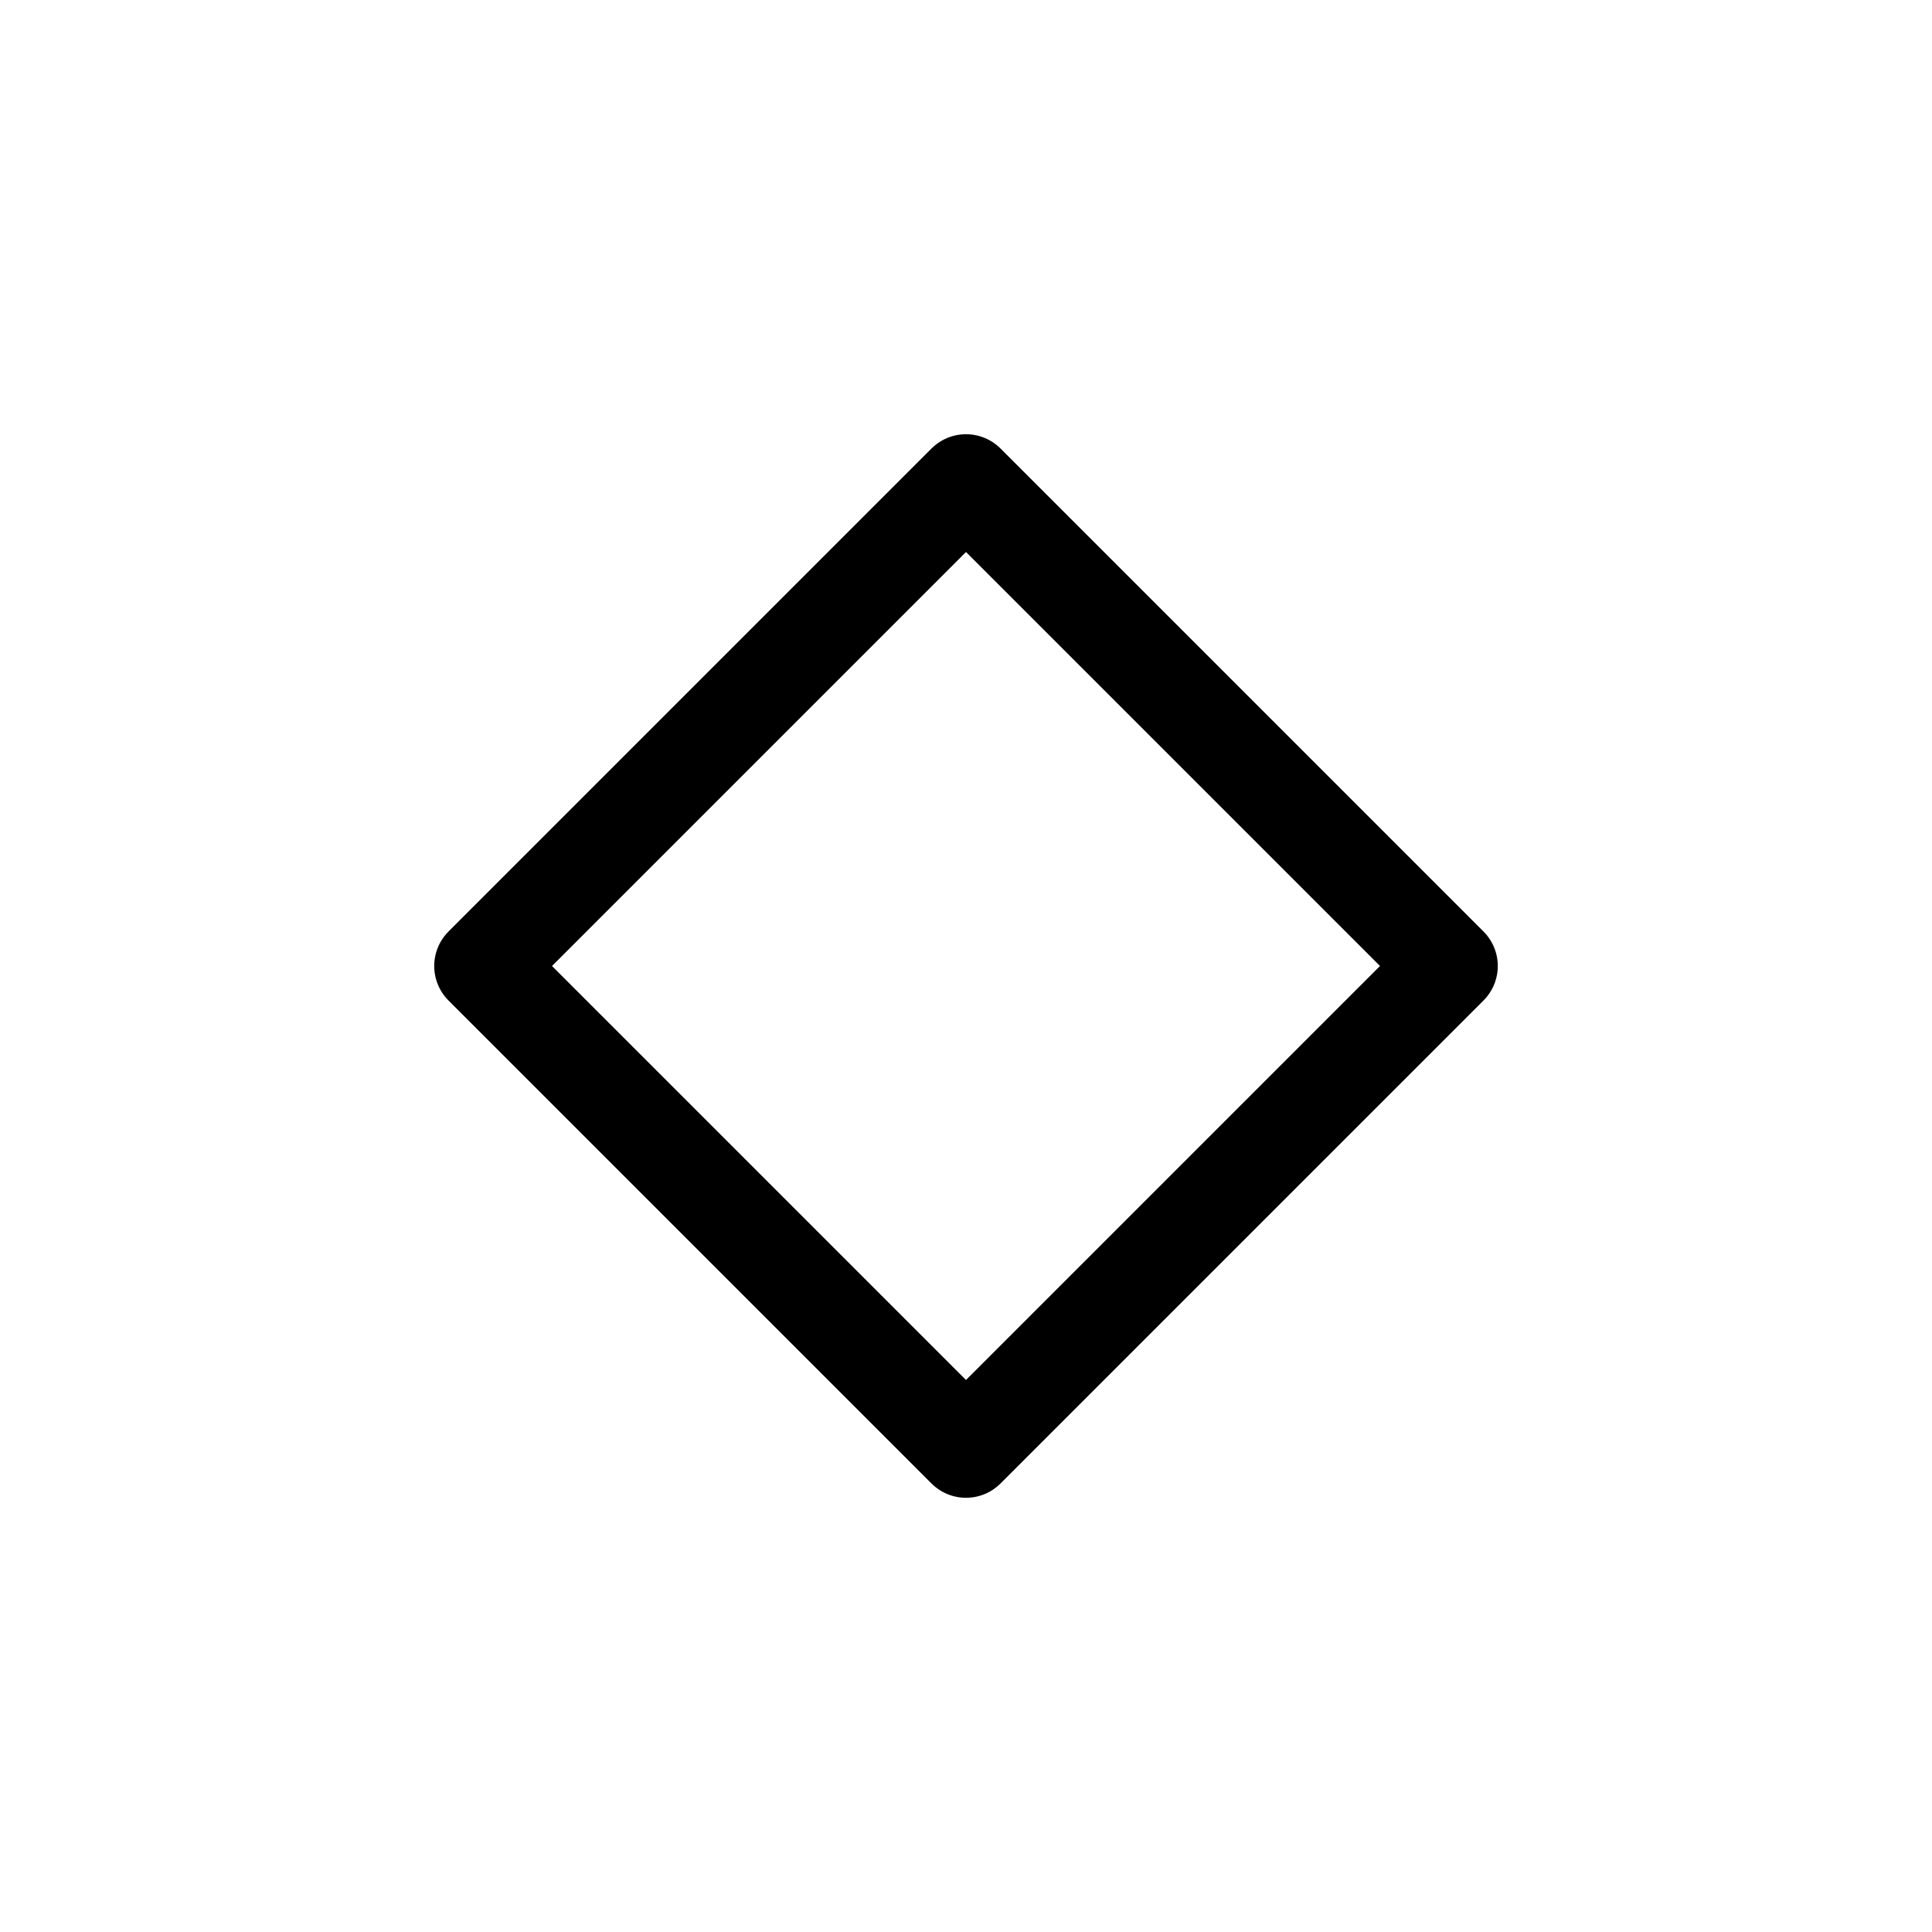
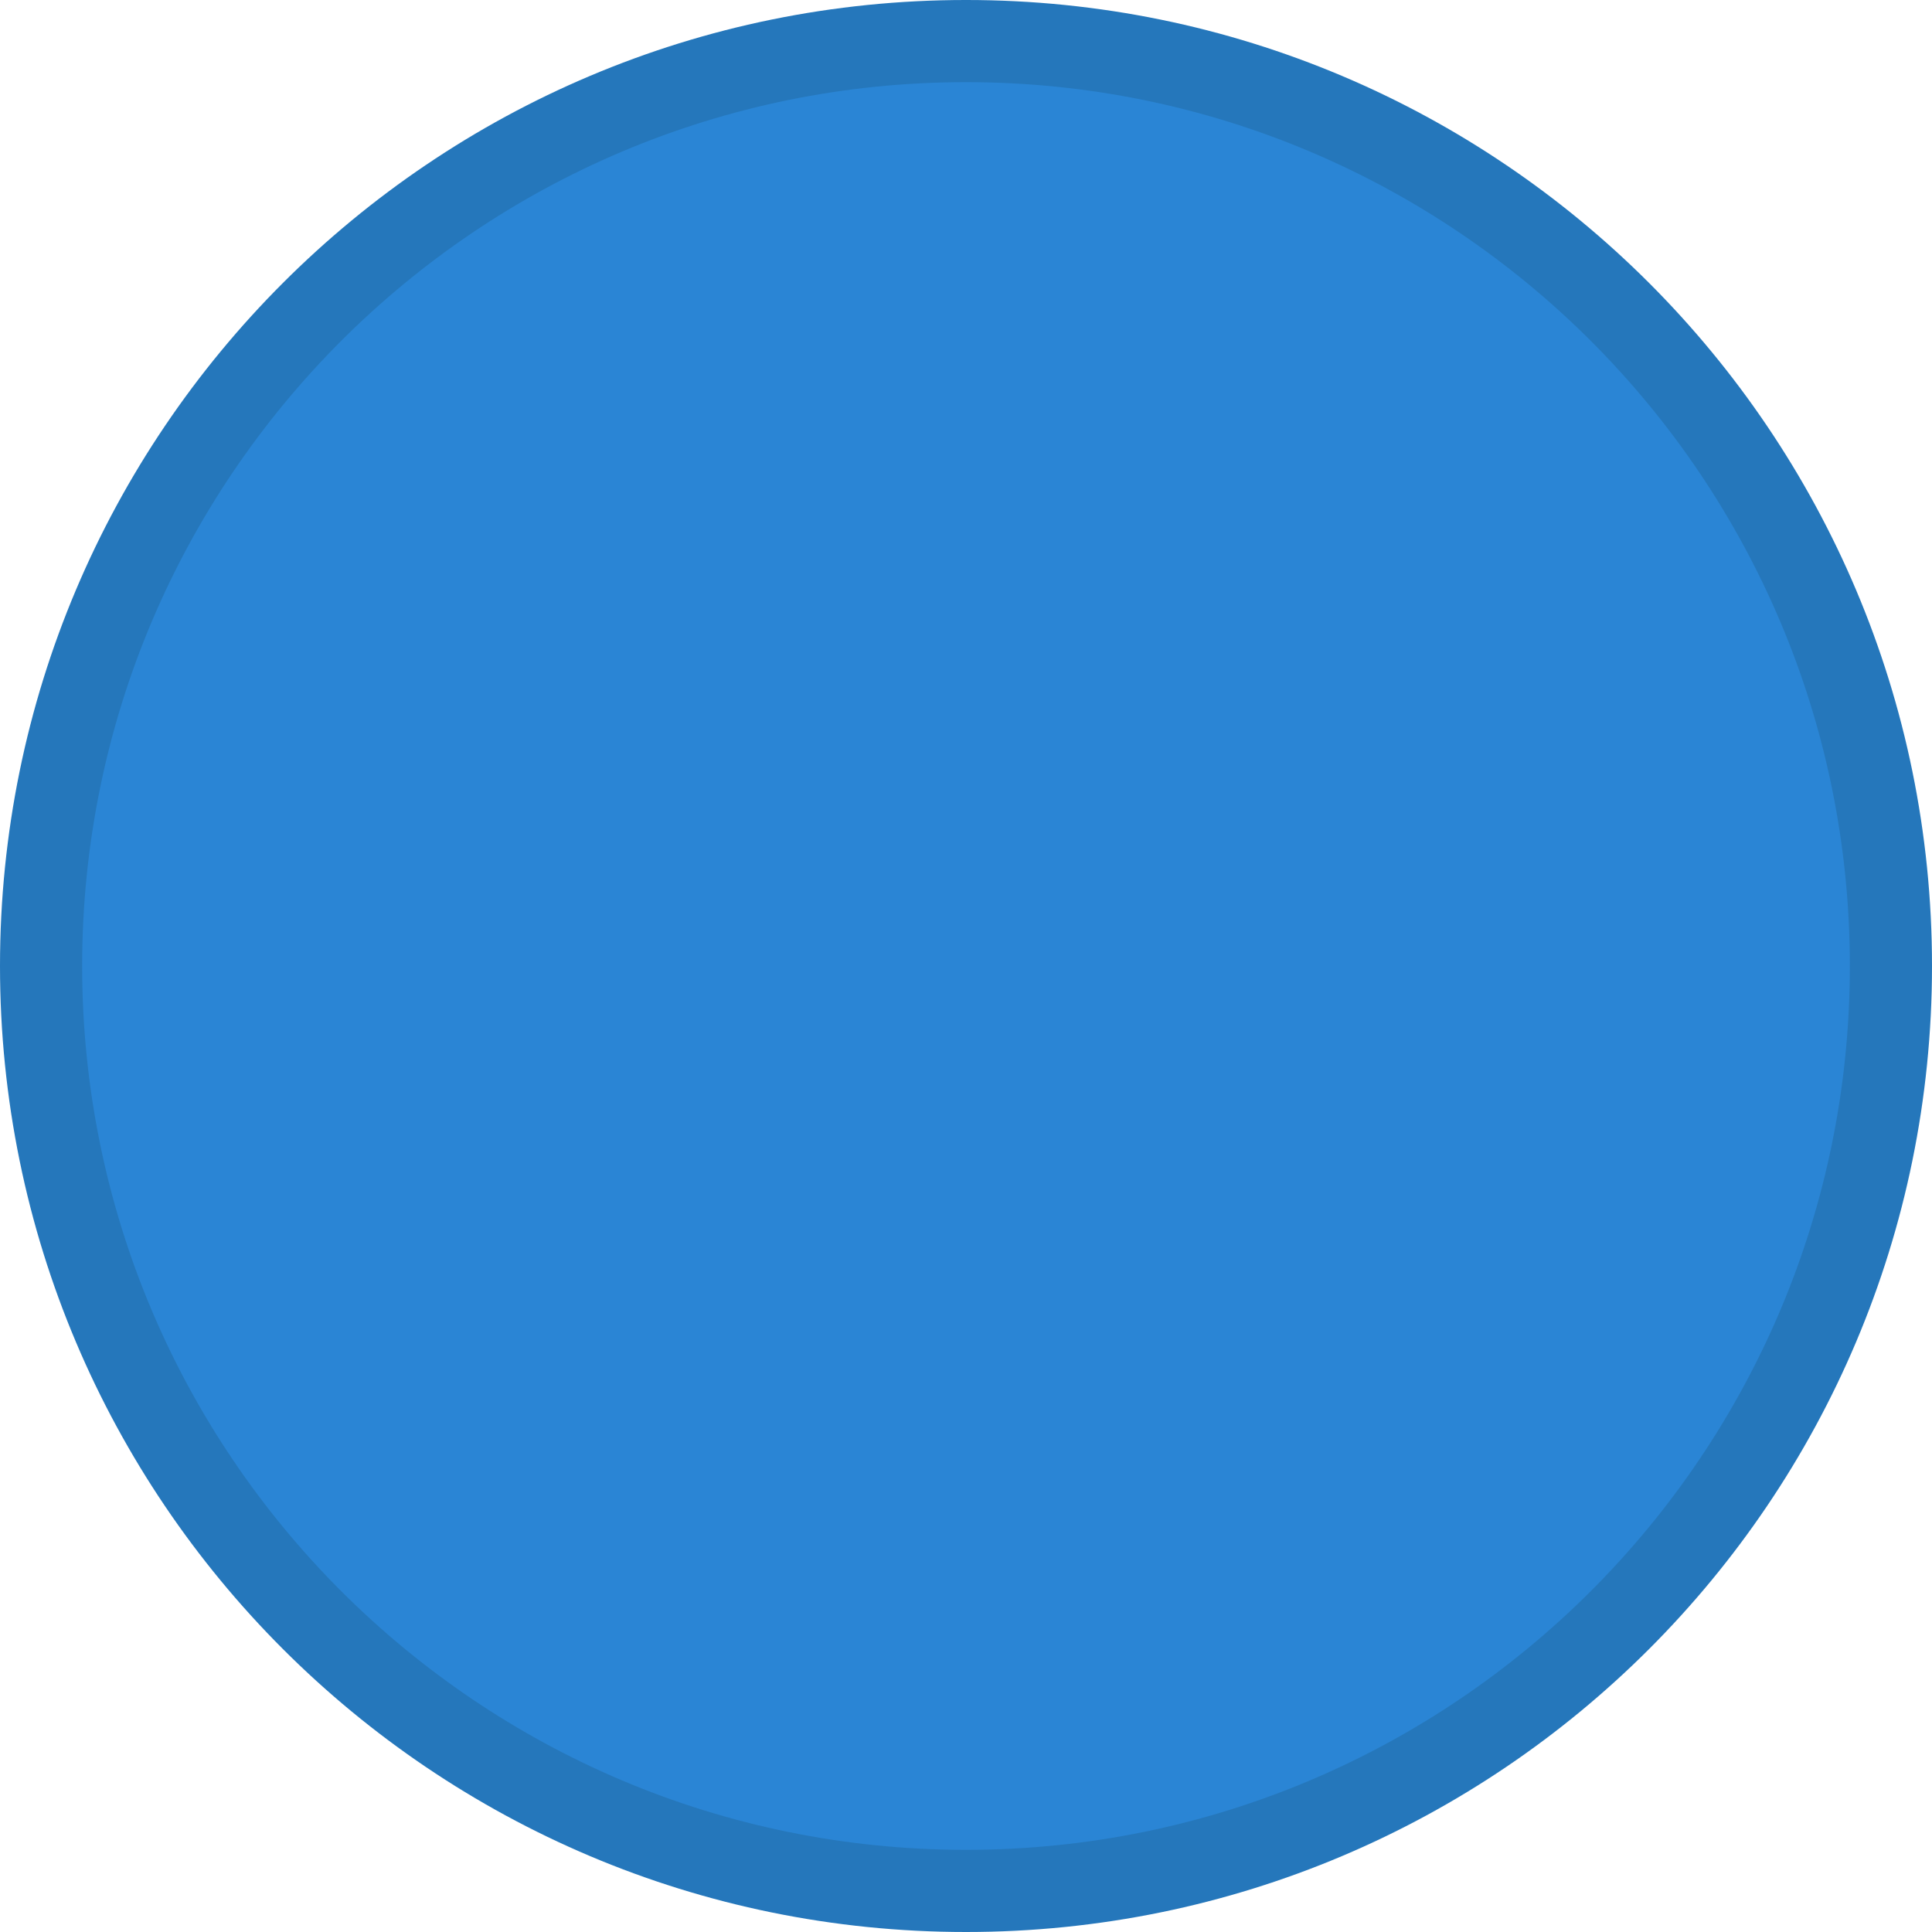
<svg xmlns="http://www.w3.org/2000/svg" viewBox="0 0 50 50" version="1.2" baseProfile="tiny">
  <defs>
</defs>
  <g fill="none" stroke="black" stroke-width="1" fill-rule="evenodd" stroke-linecap="square" stroke-linejoin="bevel">
-     <g fill="none" stroke="#000000" stroke-opacity="1" stroke-width="1.01" stroke-linecap="round" stroke-linejoin="round" transform="matrix(2.5,0,0,2.5,2.5,2.5)" font-family="Noto Sans" font-size="10" font-weight="400" font-style="normal">
-       <path vector-effect="none" fill-rule="evenodd" d="M4,9 L9,4 L14,9 L9,14 L4,9" />
+     <g fill="#2577bb" fill-opacity="1" stroke="none" transform="matrix(0.0548338,0,0,-0.0548336,-0.396175,50.4309)" font-family="Inter" font-size="10" font-weight="400" font-style="normal">
+       <path vector-effect="none" fill-rule="evenodd" d="M463.15,7.858 C714.95,7.858 919.071,211.983 919.071,463.788 C919.071,715.583 714.95,919.709 463.15,919.709 C211.35,919.709 7.225,715.583 7.225,463.788 C7.225,211.983 211.35,7.858 463.15,7.858 " />
    </g>
-     <g fill="none" stroke="#000000" stroke-opacity="1" stroke-width="1" stroke-linecap="square" stroke-linejoin="bevel" transform="matrix(1,0,0,1,0,0)" font-family="Noto Sans" font-size="10" font-weight="400" font-style="normal">
+     <g fill="#2a85d5" fill-opacity="1" stroke="none" transform="matrix(0.0548338,0,0,-0.0548336,-0.396175,50.4309)" font-family="Inter" font-size="10" font-weight="400" font-style="normal">
+       <path vector-effect="none" fill-rule="evenodd" d="M463.15,46.638 C693.534,46.638 880.3,233.401 880.3,463.788 C880.3,694.166 693.534,880.929 463.15,880.929 C232.767,880.929 46,694.166 46,463.788 C46,233.401 232.767,46.638 463.15,46.638 " />
+     </g>
+     <g fill="none" stroke="#000000" stroke-opacity="1" stroke-width="1" stroke-linecap="square" stroke-linejoin="bevel" transform="matrix(1,0,0,1,0,0)" font-family="Inter" font-size="10" font-weight="400" font-style="normal">
</g>
  </g>
</svg>
